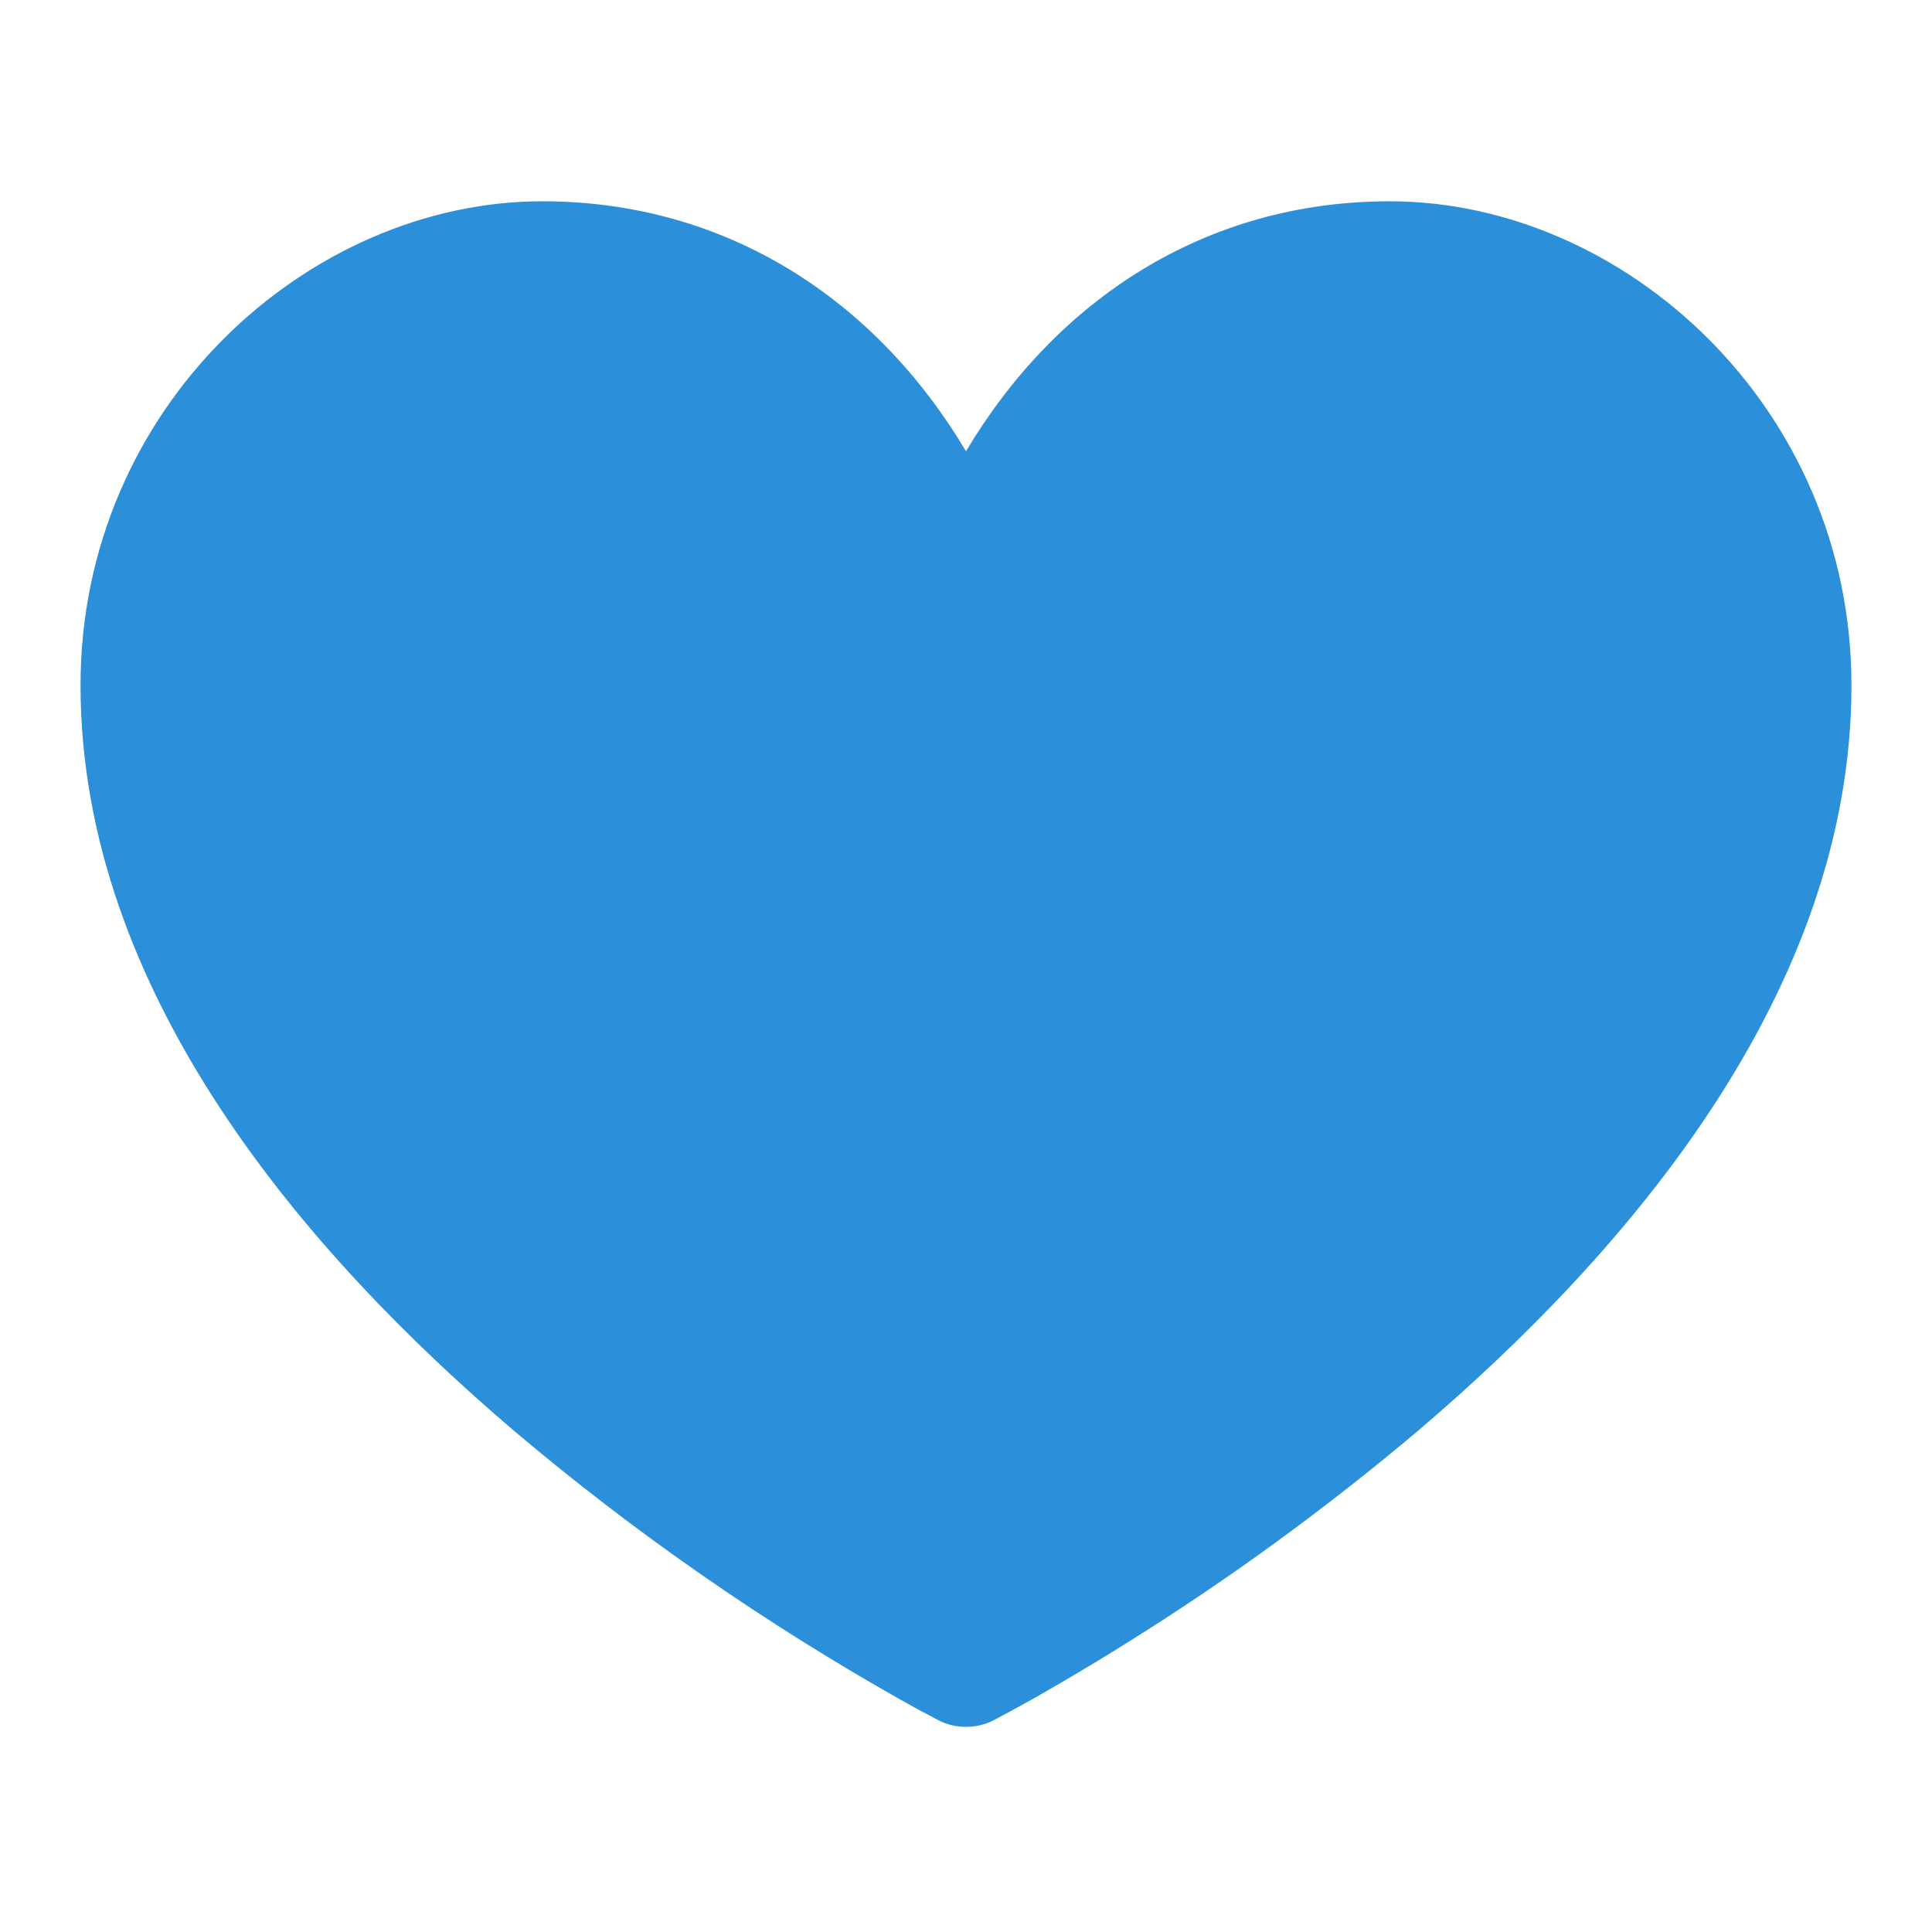
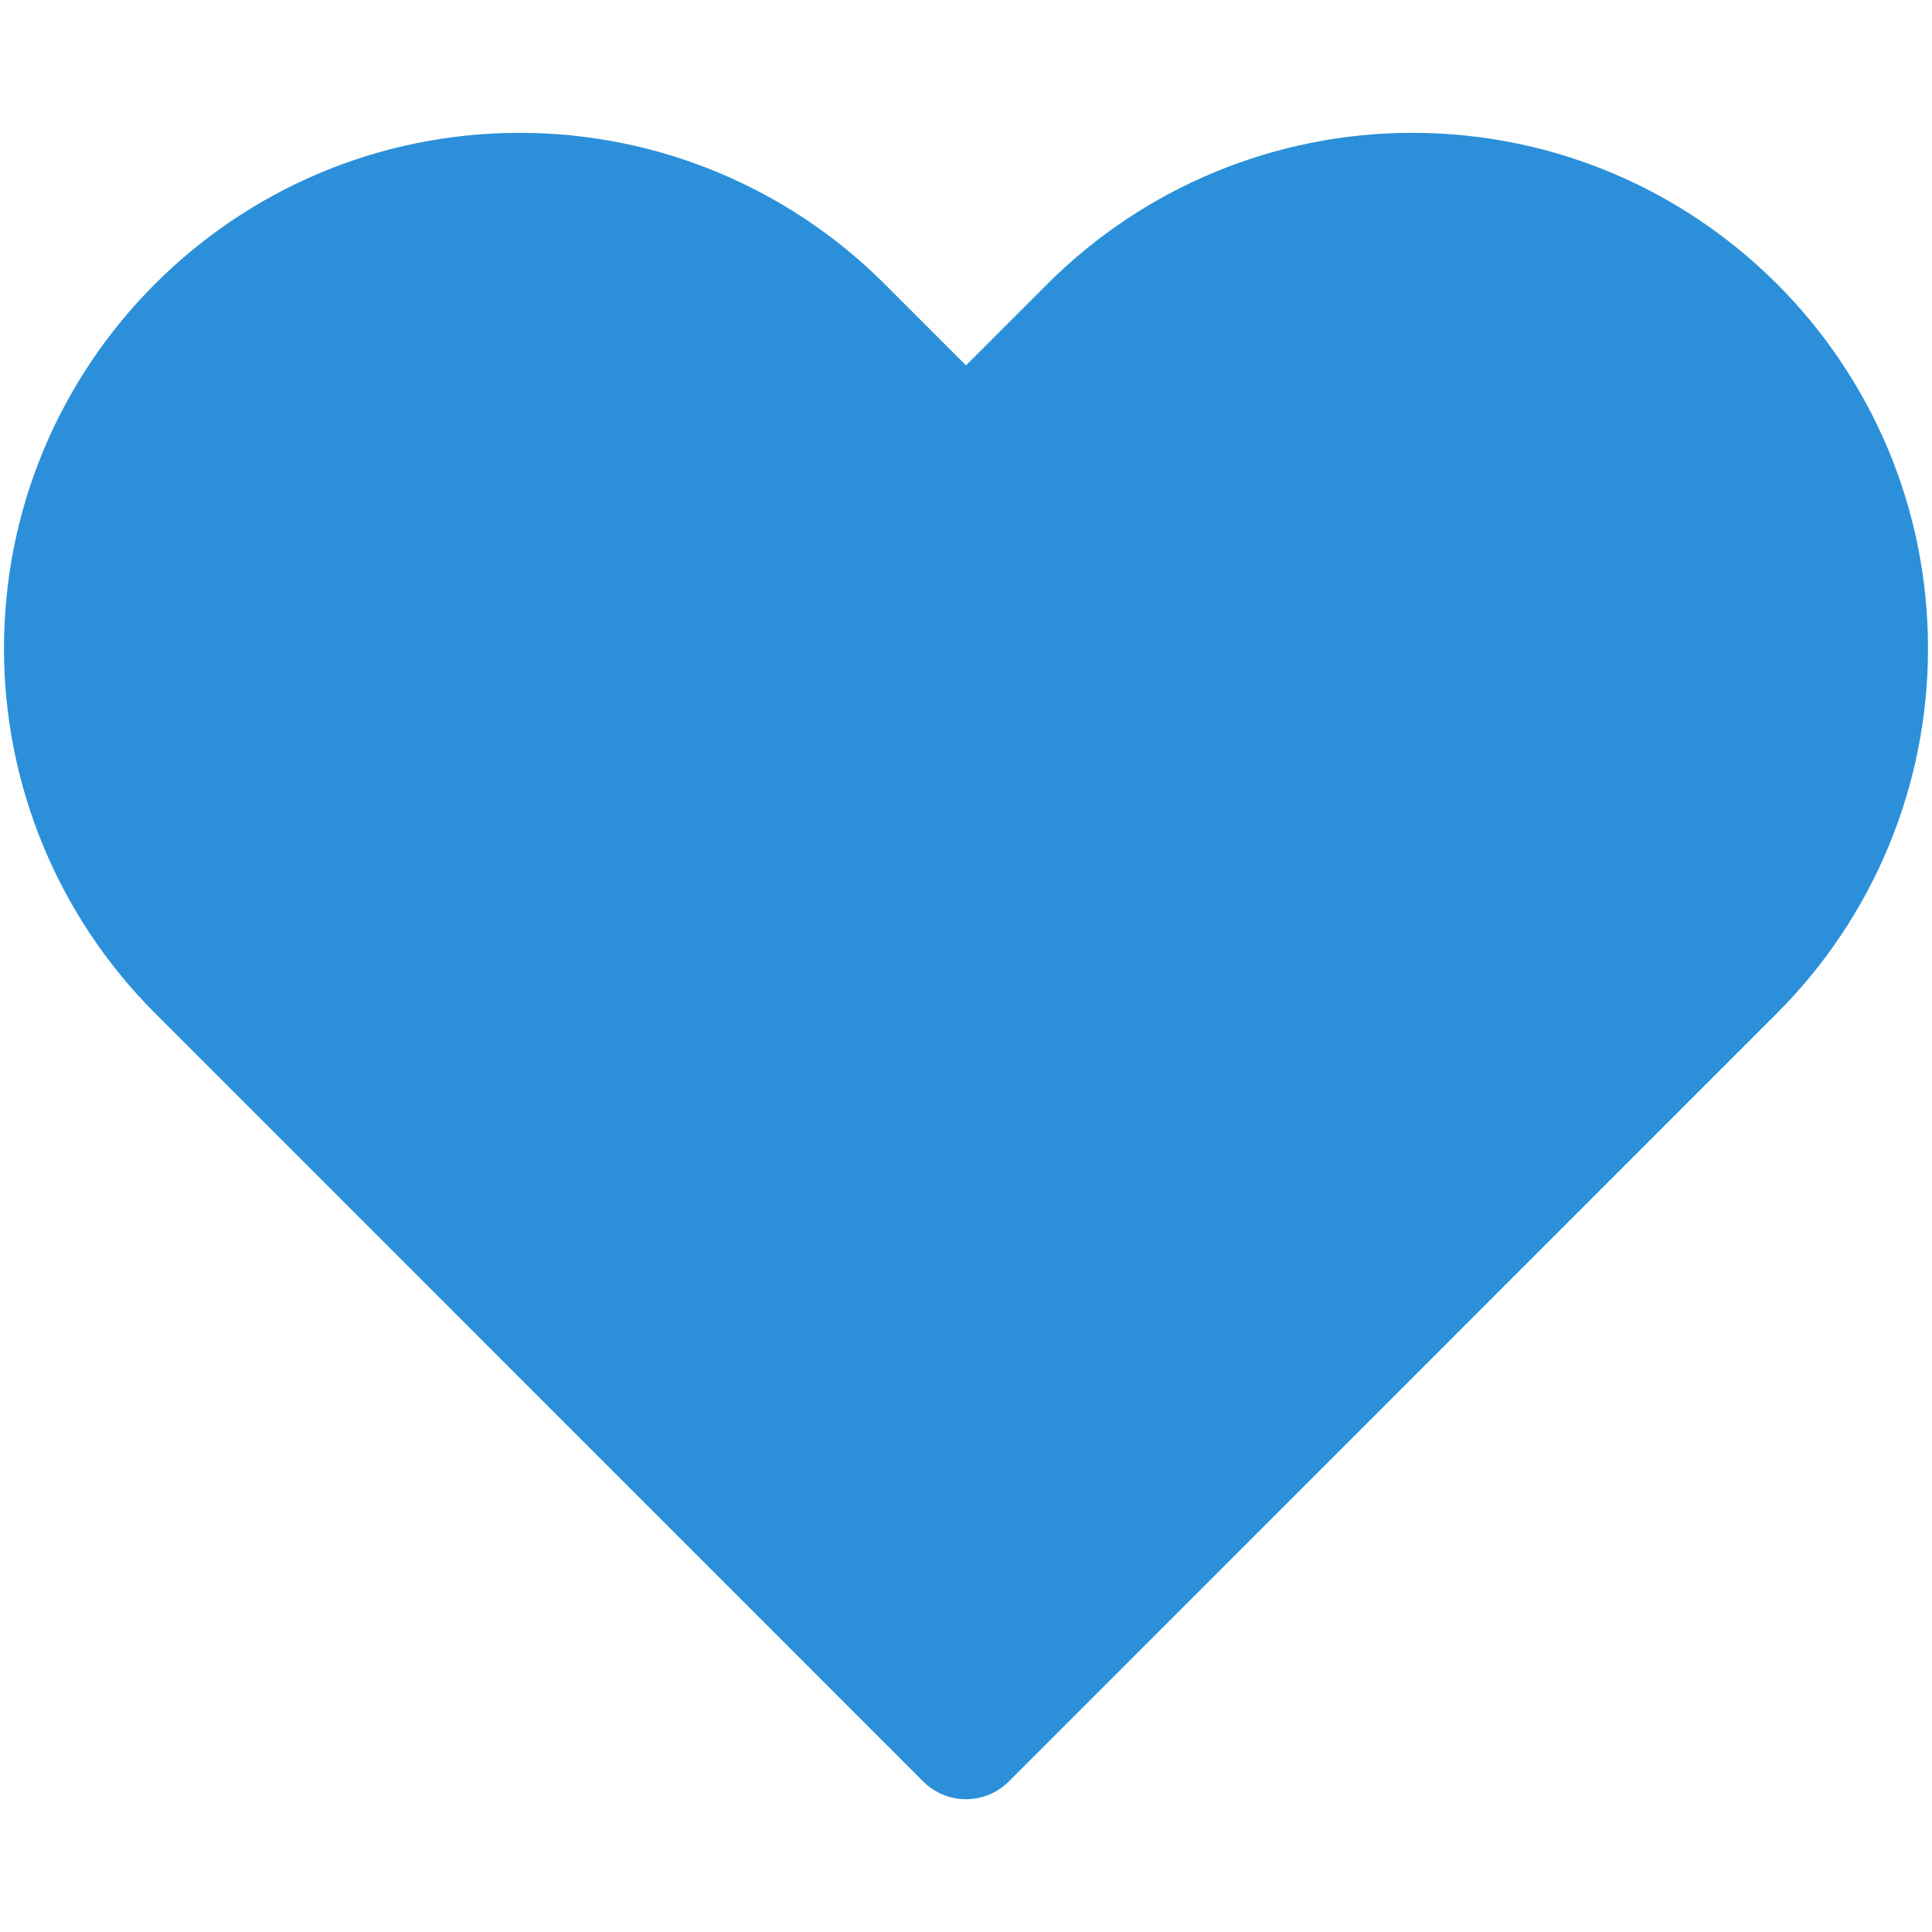
<svg xmlns="http://www.w3.org/2000/svg" width="16" height="16" viewBox="0 0 16 16" fill="none">
-   <path d="M9.333 13.605C9.005 13.811 8.731 13.969 8.539 14.078C8.437 14.135 8.333 14.191 8.23 14.246H8.229C8.158 14.283 8.08 14.301 8 14.301C7.92 14.301 7.842 14.283 7.771 14.246C7.667 14.192 7.564 14.136 7.461 14.078C6.327 13.438 5.254 12.693 4.259 11.851C2.533 10.381 0.667 8.221 0.667 5.675C0.667 3.368 2.553 1.667 4.491 1.667C6.02 1.667 7.254 2.484 8 3.737C8.747 2.484 9.98 1.667 11.509 1.667C13.447 1.667 15.333 3.368 15.333 5.676C15.333 8.221 13.466 10.383 11.741 11.851C10.981 12.492 10.177 13.079 9.333 13.605Z" fill="#2B90D9" />
+   <path d="M1.638 8.038L8 14.4L14.362 8.038C15.069 7.331 15.467 6.371 15.467 5.371C15.467 3.288 13.778 1.6 11.695 1.6C10.695 1.6 9.736 1.997 9.029 2.705L8 3.733L6.971 2.705C6.264 1.997 5.305 1.6 4.305 1.6C2.222 1.6 0.533 3.288 0.533 5.371C0.533 6.371 0.931 7.331 1.638 8.038Z" fill="#2B90D9" />
+   <path d="M8 14.4L7.646 14.754C7.842 14.949 8.158 14.949 8.354 14.754L8 14.4ZM1.638 8.038L1.284 8.391L1.284 8.391L1.638 8.038ZM6.971 2.705L6.618 3.058L6.971 2.705ZM8 3.733L7.646 4.087C7.842 4.282 8.158 4.282 8.354 4.087L8 3.733ZM9.029 2.705L8.675 2.351V2.351L9.029 2.705ZM8.354 14.046L1.991 7.684L1.284 8.391L7.646 14.754L8.354 14.046ZM14.008 7.684L7.646 14.046L8.354 14.754L14.716 8.391L14.008 7.684ZM6.618 3.058L7.646 4.087L8.354 3.38L7.325 2.351L6.618 3.058ZM8.354 4.087L9.382 3.058L8.675 2.351L7.646 3.38L8.354 4.087ZM11.695 1.1C10.563 1.1 9.476 1.55 8.675 2.351L9.382 3.058C9.996 2.445 10.828 2.1 11.695 2.1V1.1ZM14.967 5.371C14.967 6.239 14.622 7.071 14.008 7.684L14.716 8.391C15.517 7.59 15.967 6.504 15.967 5.371H14.967ZM15.967 5.371C15.967 3.012 14.054 1.1 11.695 1.1V2.1C13.502 2.1 14.967 3.565 14.967 5.371H15.967ZM4.305 2.1C5.172 2.1 6.004 2.445 6.618 3.058L7.325 2.351C6.524 1.55 5.437 1.1 4.305 1.1V2.1ZM1.033 5.371C1.033 3.565 2.498 2.1 4.305 2.1V1.1C1.946 1.1 0.033 3.012 0.033 5.371H1.033ZM1.991 7.684C1.378 7.071 1.033 6.239 1.033 5.371H0.033C0.033 6.504 0.483 7.59 1.284 8.391L1.991 7.684Z" fill="#2B90D9" />
</svg>
